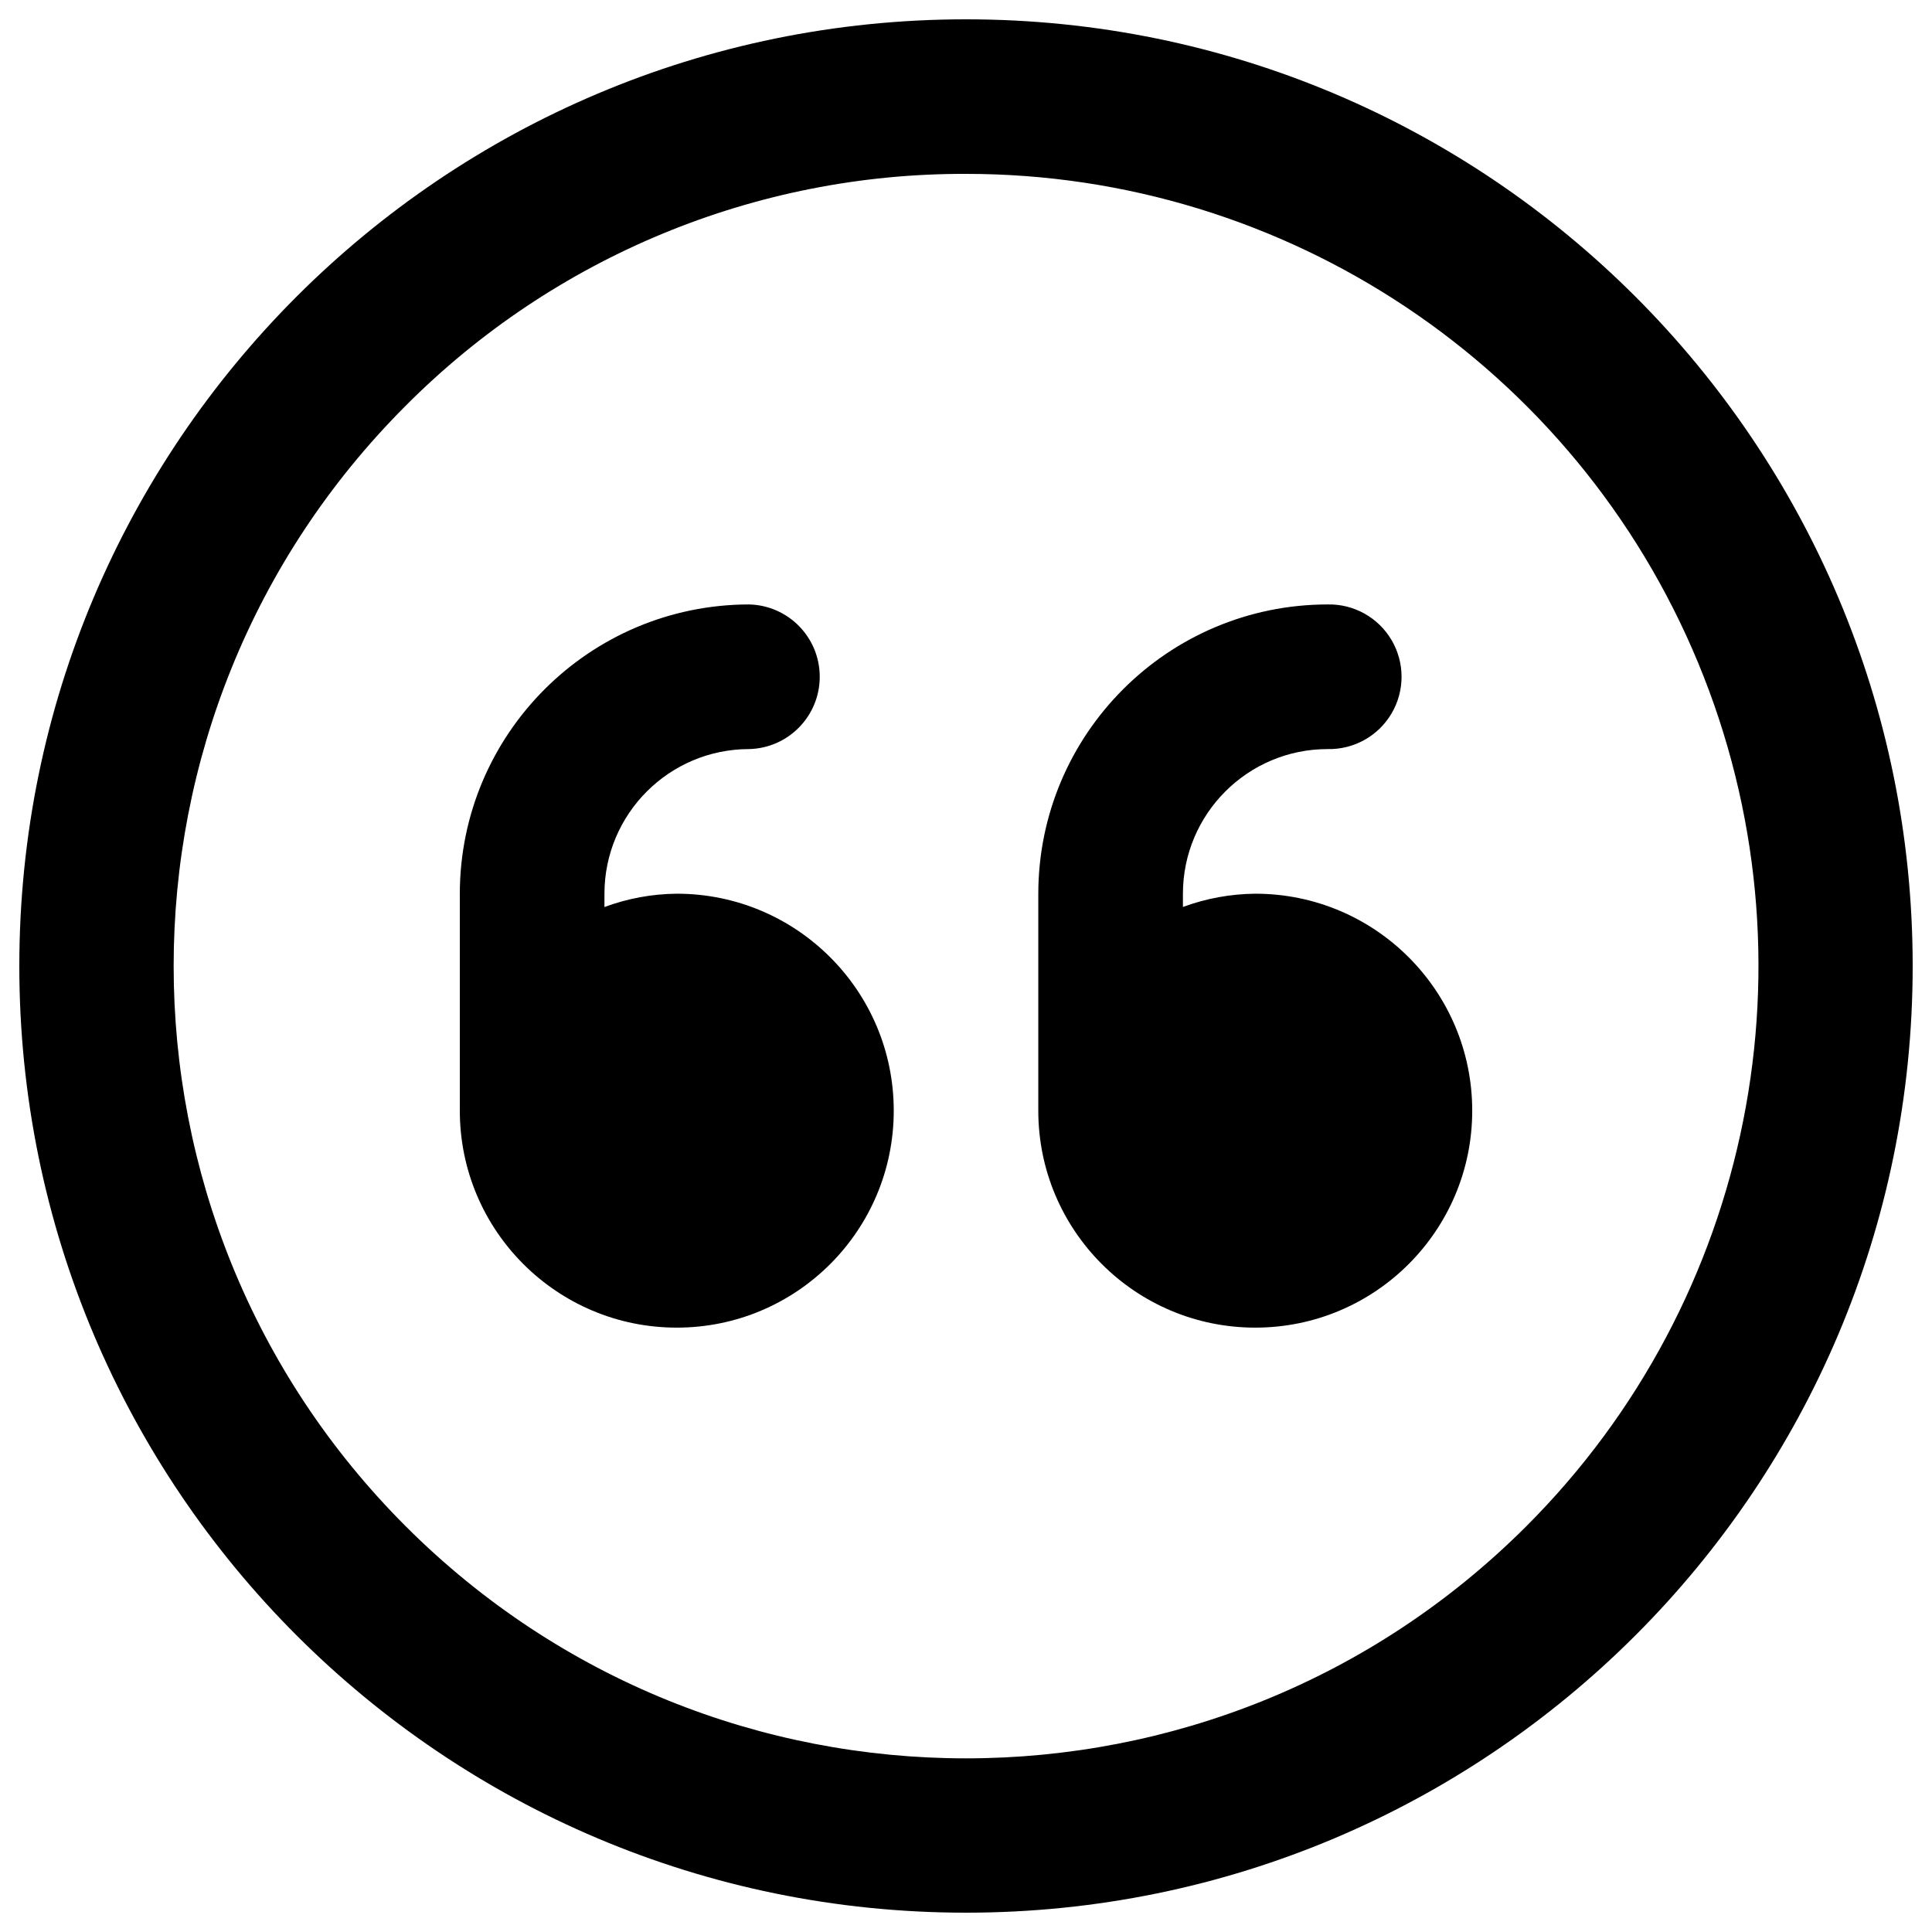
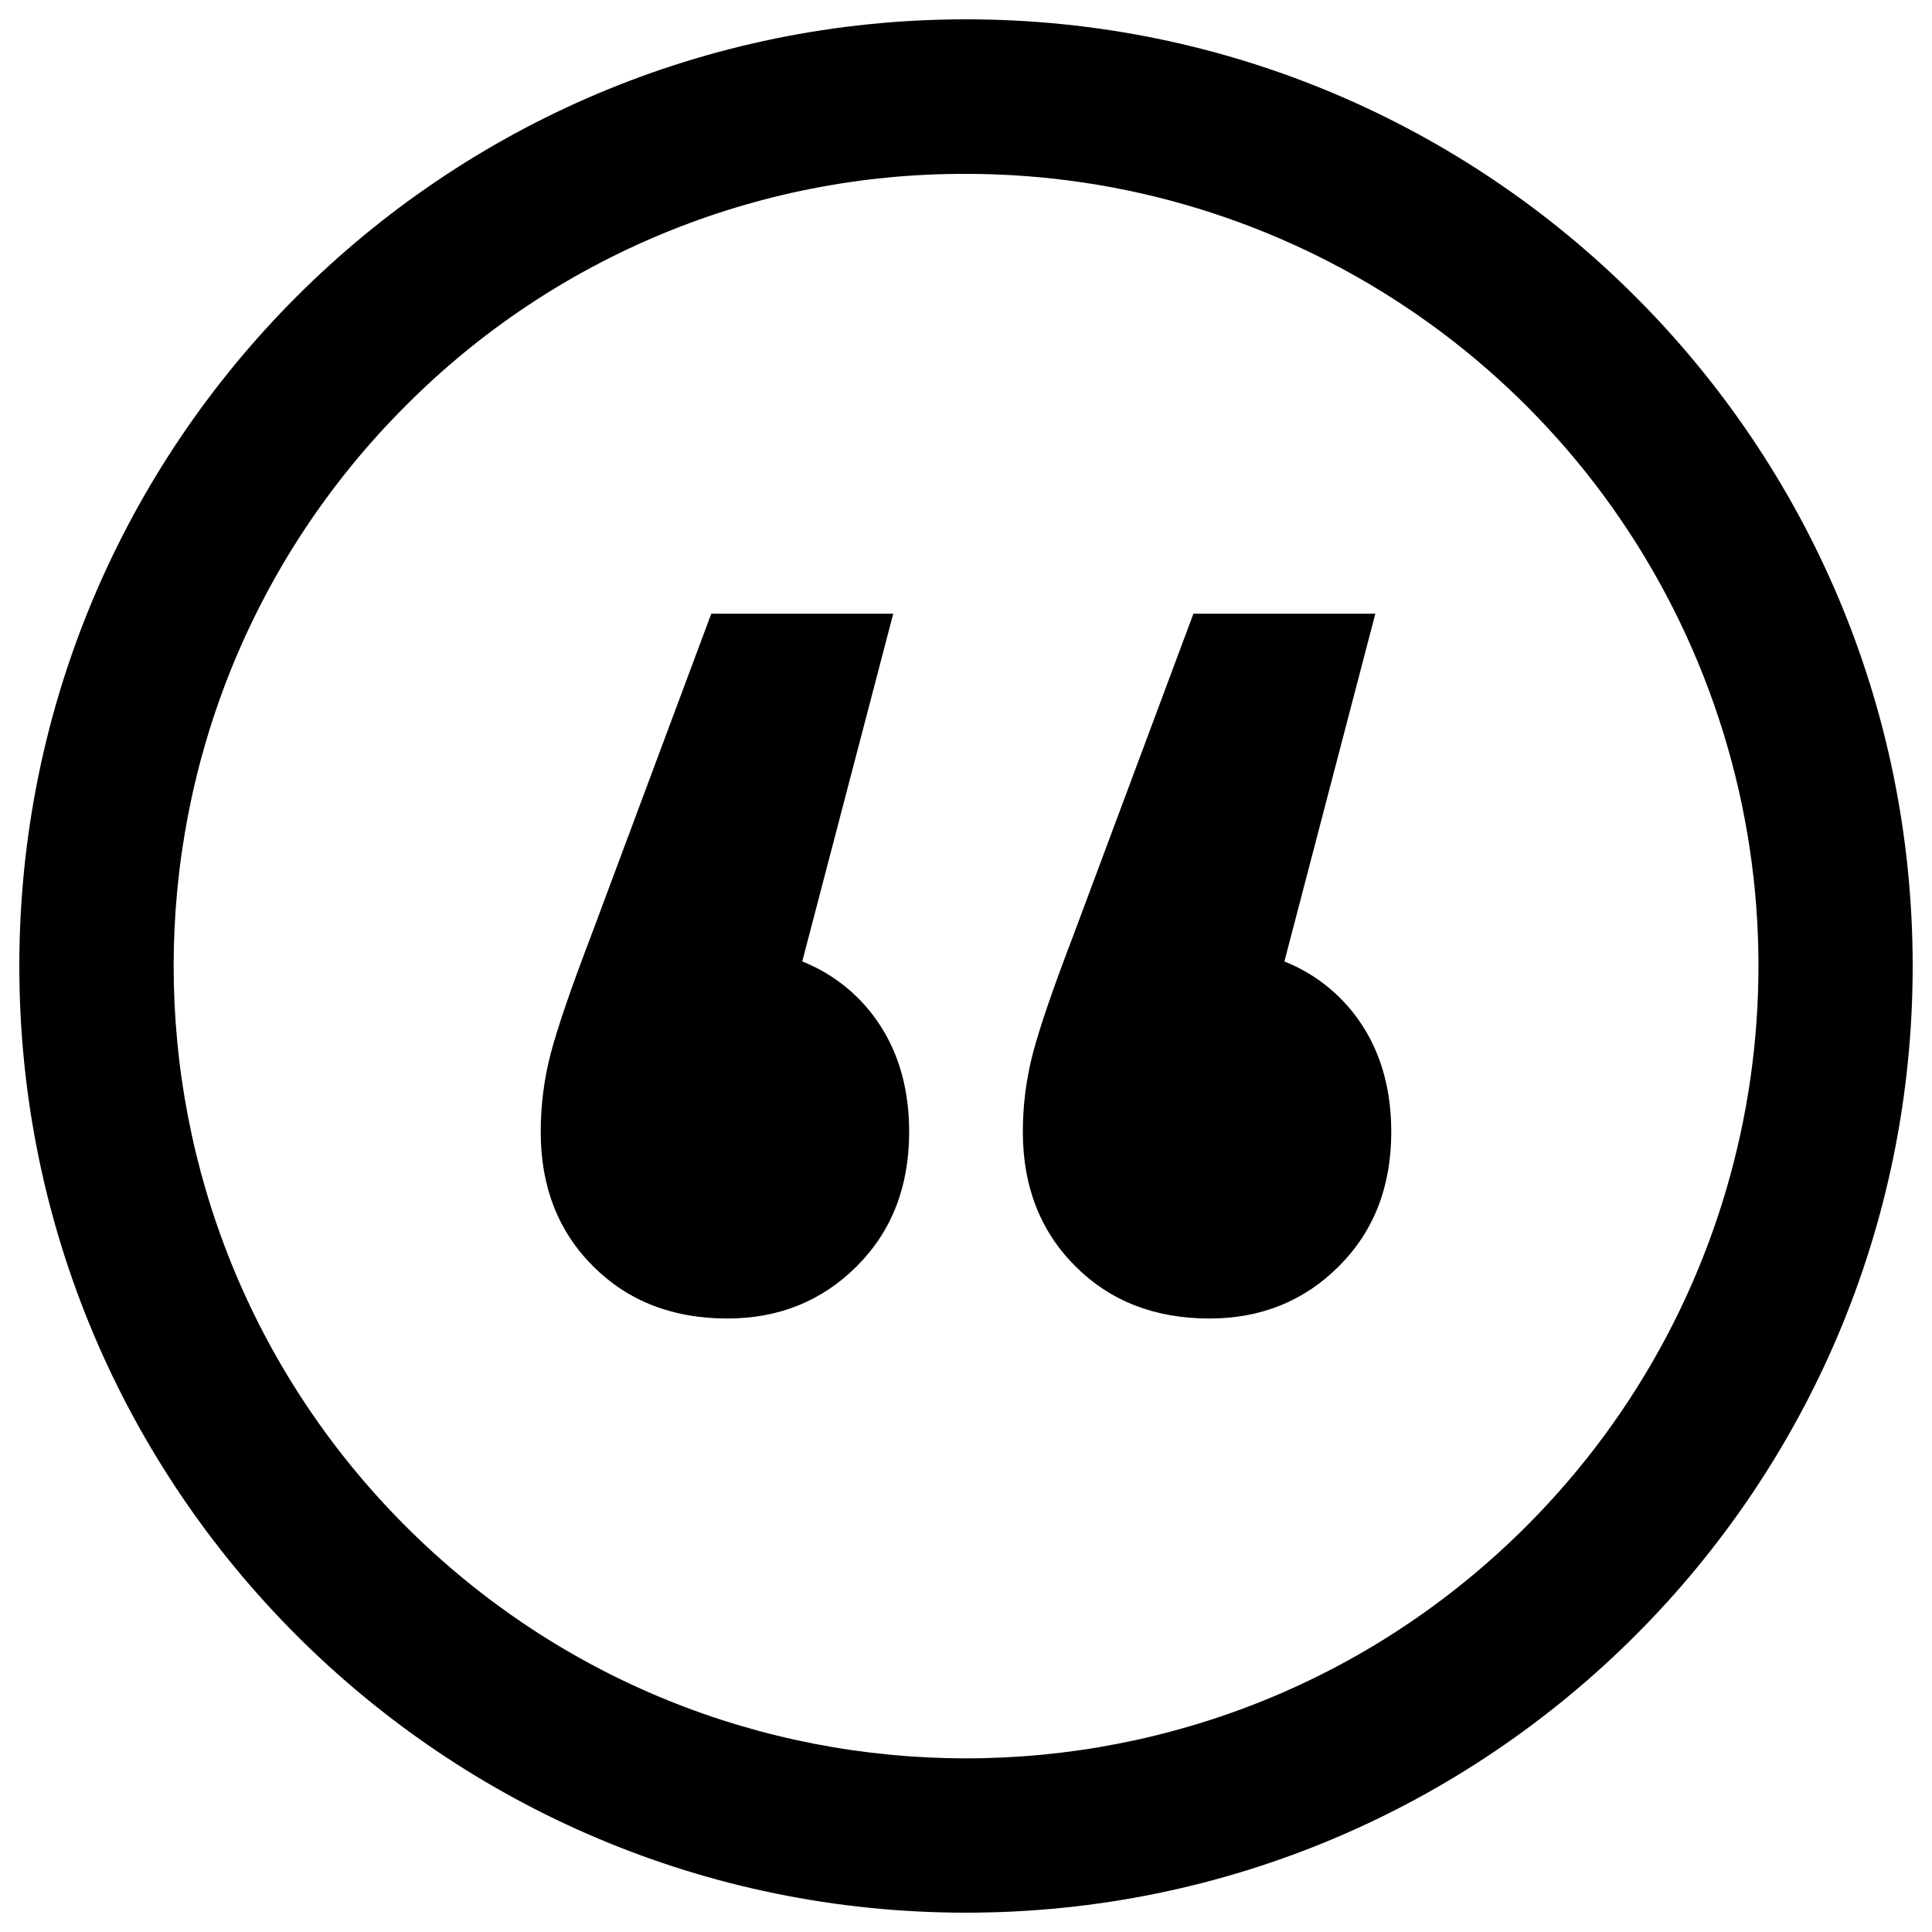
<svg xmlns="http://www.w3.org/2000/svg" id="Layer_1" data-name="Layer 1" viewBox="0 0 500 500">
-   <path d="M175.14,231.29a55.15,55.15,0,0,0-18.71,3.45v-3.45a37.46,37.46,0,0,1,37.43-37.43,18.72,18.72,0,0,0,0-37.43A74.94,74.94,0,0,0,119,231.29v56.14a56.15,56.15,0,1,0,56.14-56.14Zm149.72,0a55.64,55.64,0,0,0-18.72,3.43v-3.43a37.46,37.46,0,0,1,37.43-37.43,18.72,18.72,0,1,0,0-37.43,74.94,74.94,0,0,0-74.86,74.86v56.14a56.15,56.15,0,1,0,56.15-56.14Z" />
  <path d="M250,45A205,205,0,0,1,395,395,205,205,0,0,1,105,105,203.66,203.66,0,0,1,250,45m0-40C114.69,5,5,114.69,5,250S114.69,495,250,495,495,385.31,495,250,385.31,5,250,5Z" />
+   <path d="M227.93,265.6q7.35,11.47,7.36,27.36,0,21.19-13.54,34.73T188.2,341.23q-21.18,0-34.72-13.54T139.94,293a80,80,0,0,1,2.65-20.6q2.66-10,10.3-30l31.19-83.58h47.09l-23.55,90A42.76,42.76,0,0,1,227.93,265.6Zm124.77,0q7.35,11.47,7.36,27.36,0,21.19-13.54,34.73T313,341.23q-21.18,0-34.72-13.54T264.71,293a80.48,80.48,0,0,1,2.65-20.6q2.65-10,10.3-30l31.2-83.58h47.08l-23.54,90A42.78,42.78,0,0,1,352.7,265.6Z" />
</svg>
